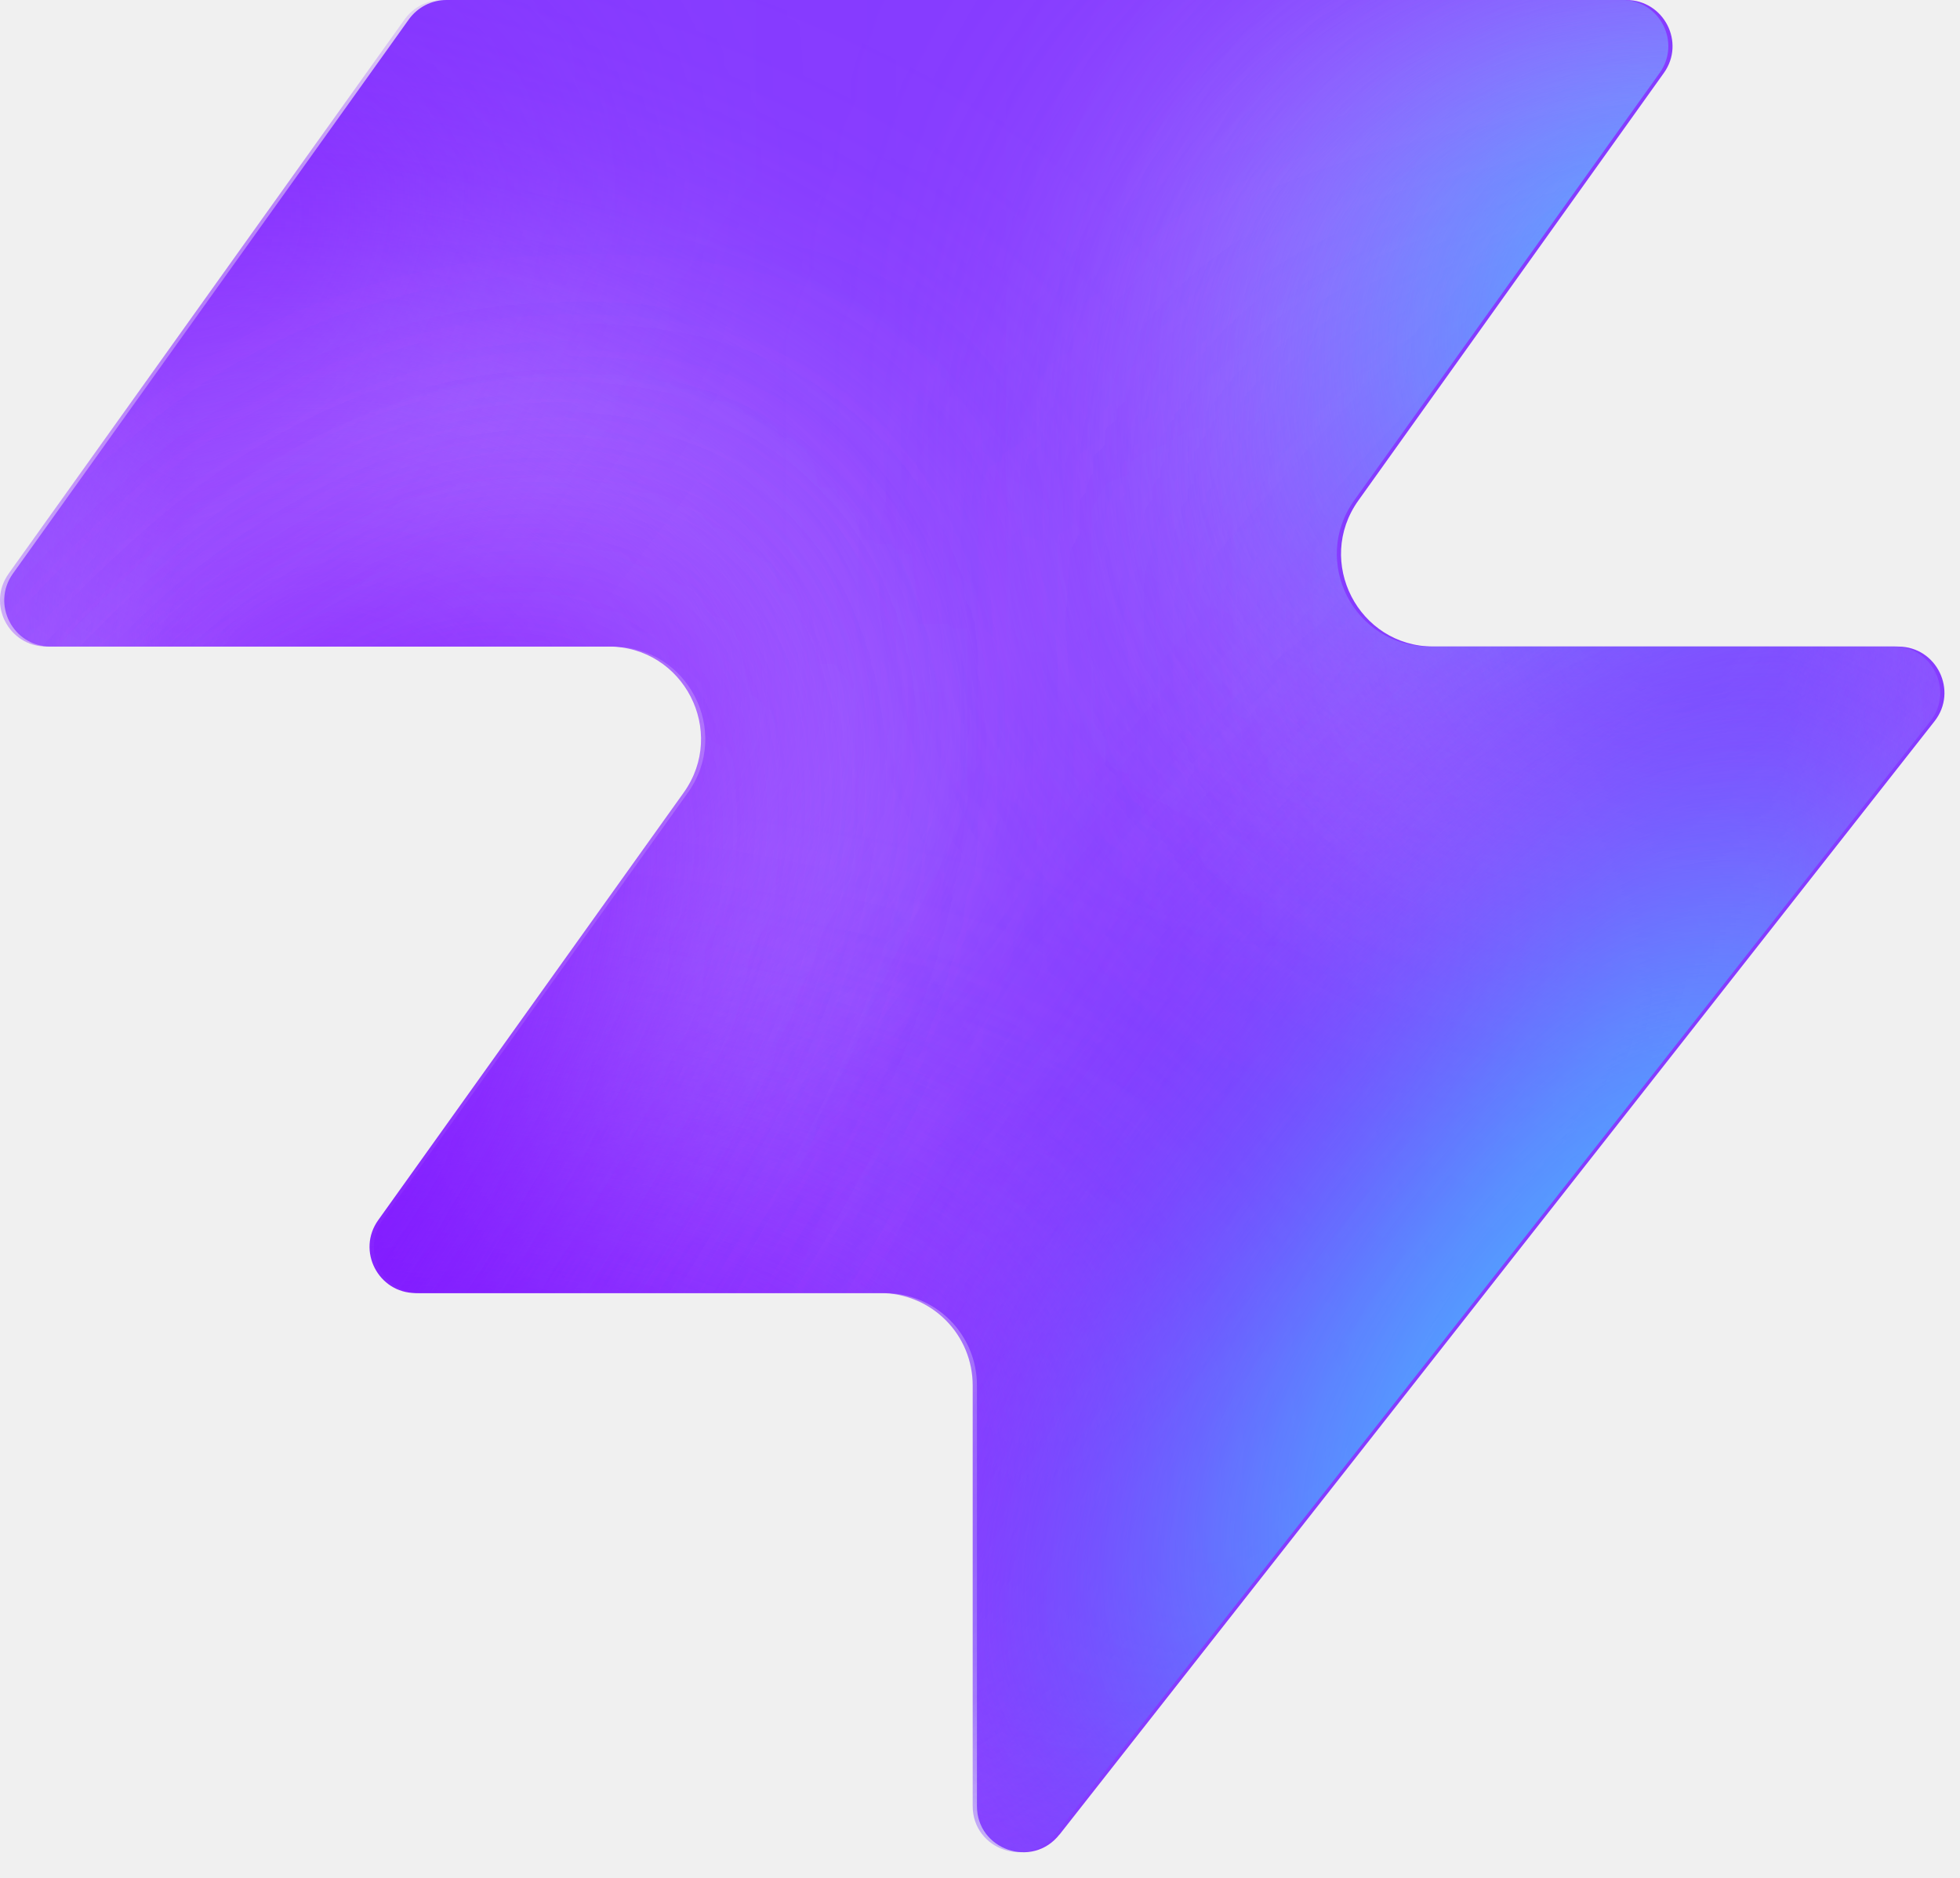
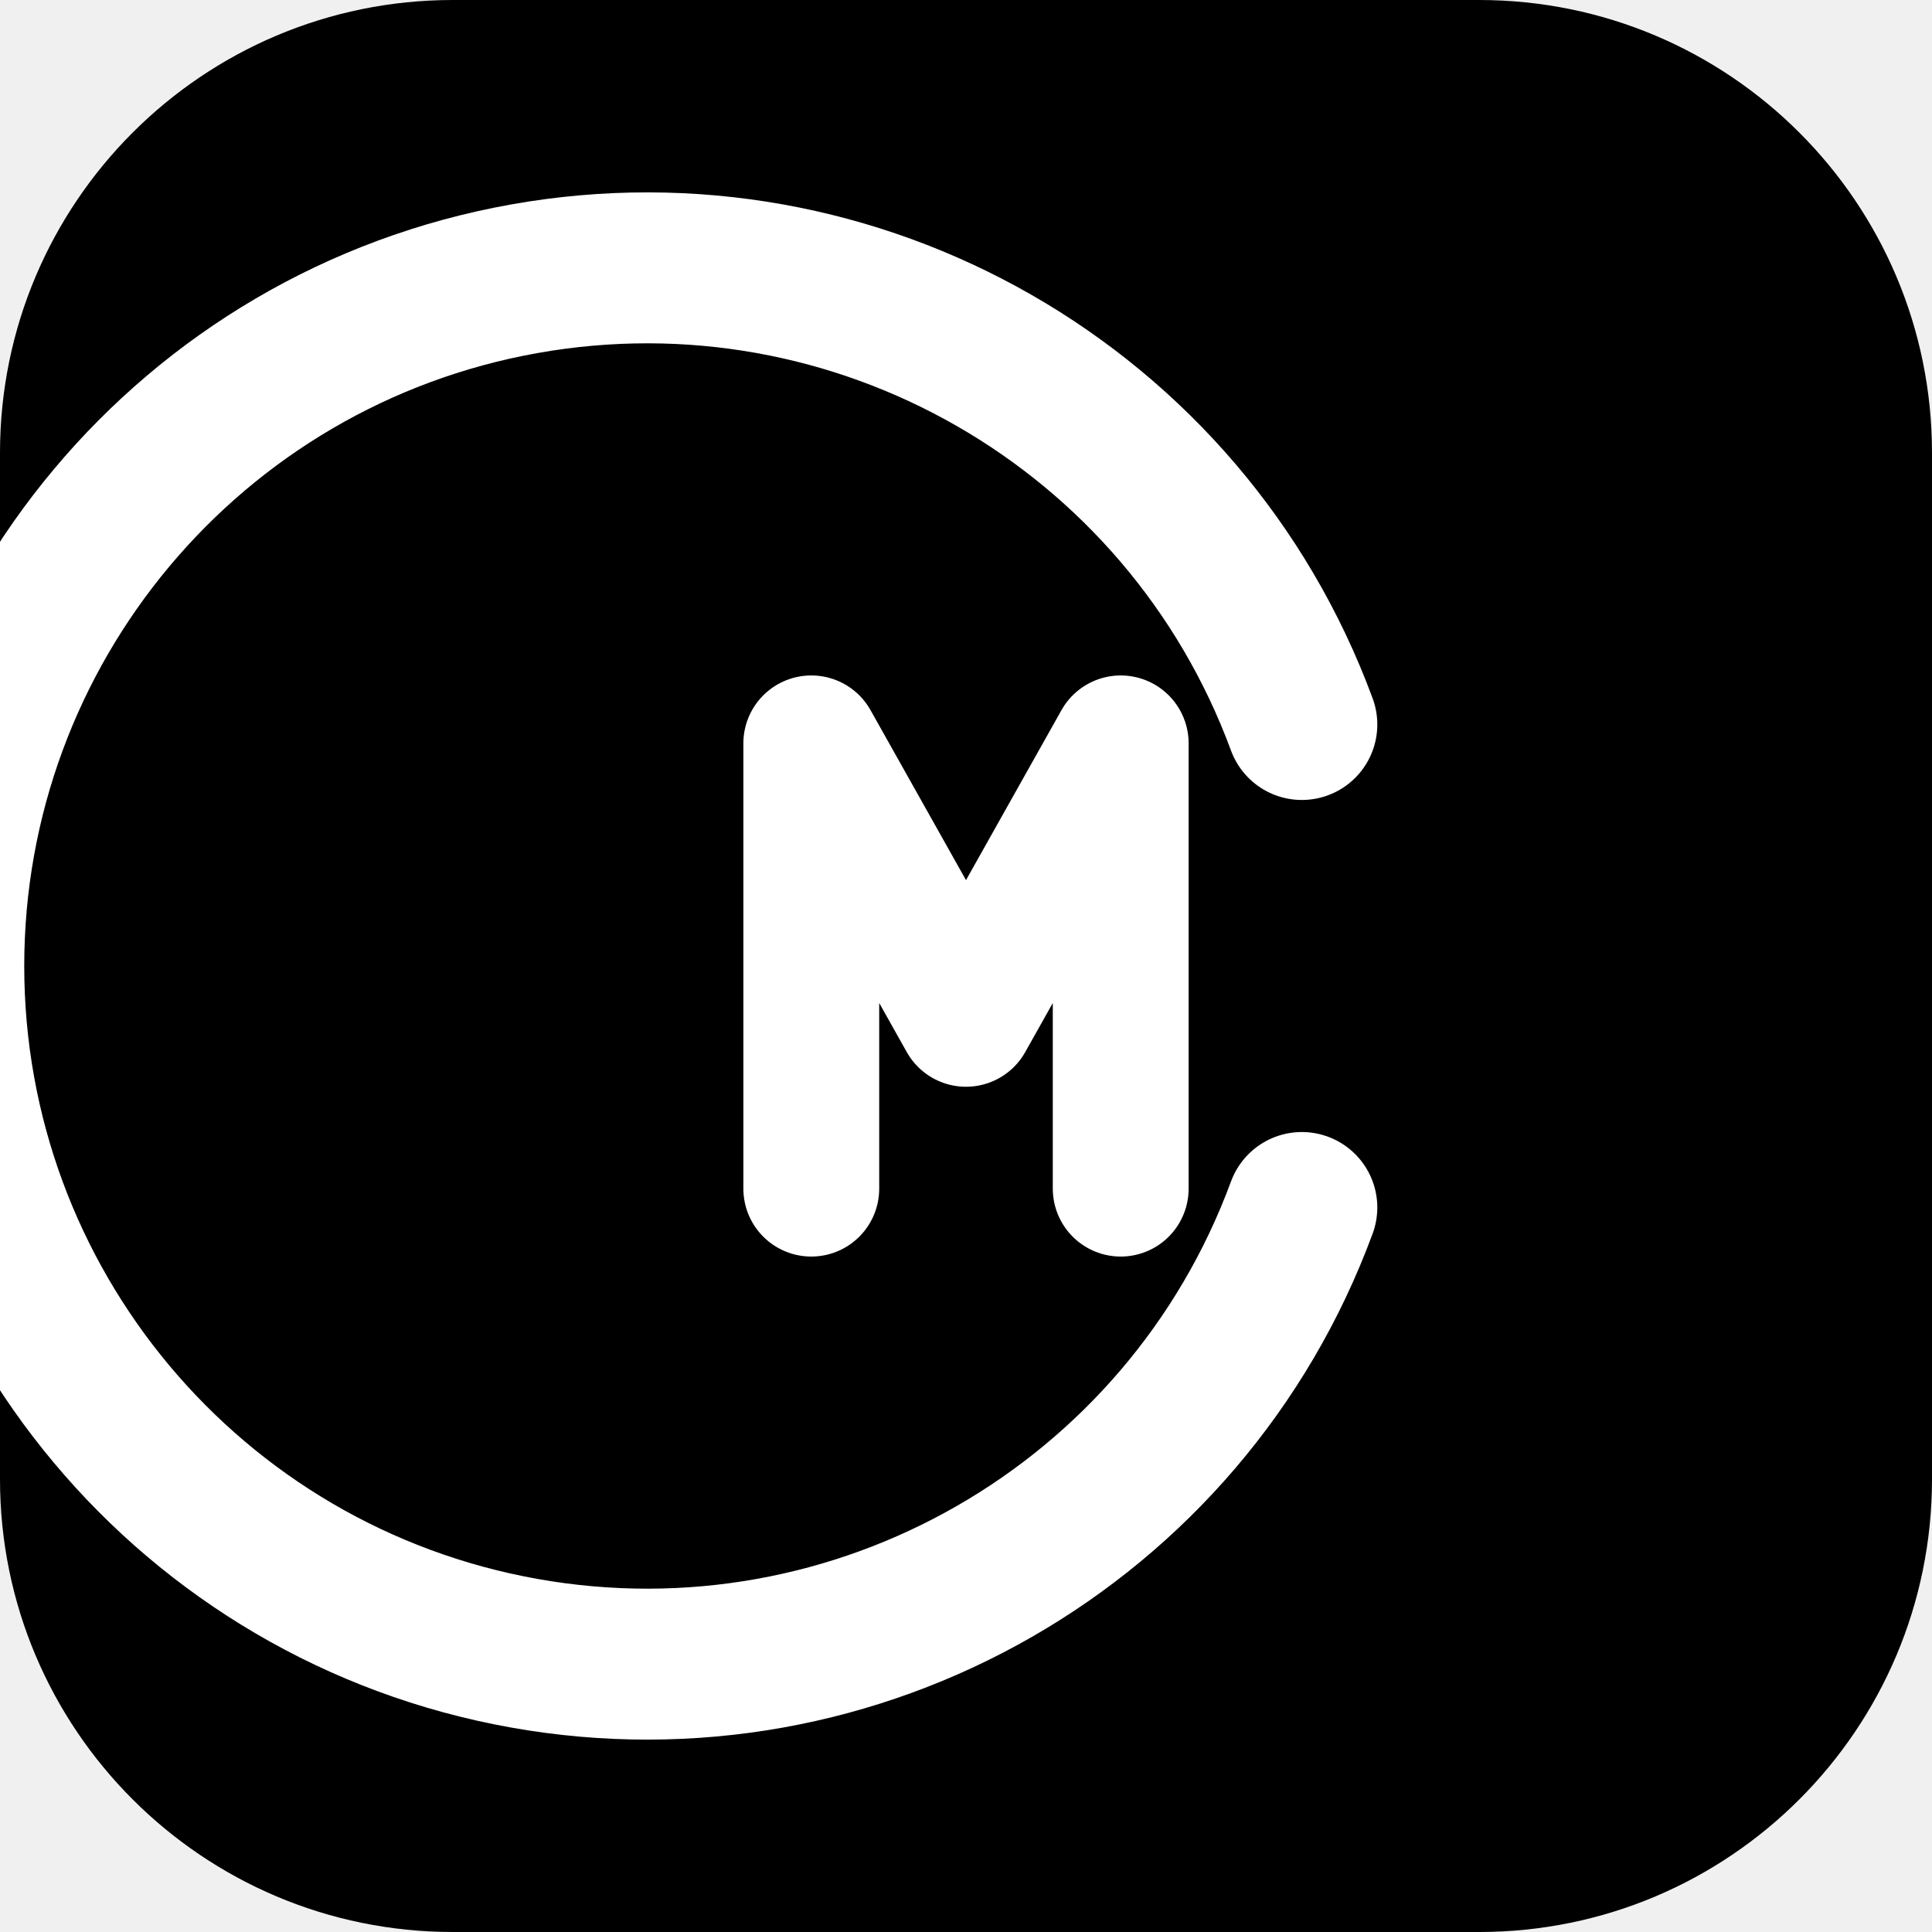
- <svg xmlns="http://www.w3.org/2000/svg" width="48" height="46" fill="none" viewBox="0 0 48 46">
-   <path fill="#863bff" d="M25.946 44.938c-.664.845-2.021.375-2.021-.698V33.937a2.26 2.26 0 0 0-2.262-2.262H10.287c-.92 0-1.456-1.04-.92-1.788l7.48-10.471c1.07-1.497 0-3.578-1.842-3.578H1.237c-.92 0-1.456-1.04-.92-1.788L10.013.474c.214-.297.556-.474.92-.474h28.894c.92 0 1.456 1.04.92 1.788l-7.48 10.471c-1.07 1.498 0 3.579 1.842 3.579h11.377c.943 0 1.473 1.088.89 1.83L25.947 44.94z" style="fill:#863bff;fill:color(display-p3 .525 .23 1);fill-opacity:1" />
-   <mask id="a" width="48" height="46" x="0" y="0" maskUnits="userSpaceOnUse" style="mask-type:alpha">
-     <path fill="#000" d="M25.842 44.938c-.664.844-2.021.375-2.021-.698V33.937a2.26 2.26 0 0 0-2.262-2.262H10.183c-.92 0-1.456-1.04-.92-1.788l7.48-10.471c1.07-1.498 0-3.579-1.842-3.579H1.133c-.92 0-1.456-1.04-.92-1.787L9.91.473c.214-.297.556-.474.92-.474h28.894c.92 0 1.456 1.04.92 1.788l-7.48 10.471c-1.07 1.498 0 3.578 1.842 3.578h11.377c.943 0 1.473 1.088.89 1.832L25.843 44.94z" style="fill:#000;fill-opacity:1" />
-   </mask>
-   <g mask="url(#a)">
-     <g filter="url(#b)">
-       <ellipse cx="5.508" cy="14.704" fill="#ede6ff" rx="5.508" ry="14.704" style="fill:#ede6ff;fill:color(display-p3 .927 .903 1);fill-opacity:1" transform="matrix(.00324 1 1 -.00324 -4.47 31.516)" />
-     </g>
-     <g filter="url(#c)">
-       <ellipse cx="10.399" cy="29.851" fill="#ede6ff" rx="10.399" ry="29.851" style="fill:#ede6ff;fill:color(display-p3 .927 .903 1);fill-opacity:1" transform="matrix(.00324 1 1 -.00324 -39.328 7.883)" />
-     </g>
-     <g filter="url(#d)">
-       <ellipse cx="5.508" cy="30.487" fill="#7e14ff" rx="5.508" ry="30.487" style="fill:#7e14ff;fill:color(display-p3 .492 .077 1);fill-opacity:1" transform="rotate(89.814 -25.913 -14.639)scale(1 -1)" />
-     </g>
-     <g filter="url(#e)">
-       <ellipse cx="5.508" cy="30.599" fill="#7e14ff" rx="5.508" ry="30.599" style="fill:#7e14ff;fill:color(display-p3 .492 .077 1);fill-opacity:1" transform="rotate(89.814 -32.644 -3.334)scale(1 -1)" />
-     </g>
-     <g filter="url(#f)">
-       <ellipse cx="5.508" cy="30.599" fill="#7e14ff" rx="5.508" ry="30.599" style="fill:#7e14ff;fill:color(display-p3 .492 .077 1);fill-opacity:1" transform="matrix(.00324 1 1 -.00324 -34.34 30.47)" />
-     </g>
-     <g filter="url(#g)">
-       <ellipse cx="14.072" cy="22.078" fill="#ede6ff" rx="14.072" ry="22.078" style="fill:#ede6ff;fill:color(display-p3 .927 .903 1);fill-opacity:1" transform="rotate(93.35 24.506 48.493)scale(-1 1)" />
-     </g>
-     <g filter="url(#h)">
-       <ellipse cx="3.47" cy="21.501" fill="#7e14ff" rx="3.47" ry="21.501" style="fill:#7e14ff;fill:color(display-p3 .492 .077 1);fill-opacity:1" transform="rotate(89.009 28.708 47.59)scale(-1 1)" />
-     </g>
-     <g filter="url(#i)">
-       <ellipse cx="3.47" cy="21.501" fill="#7e14ff" rx="3.47" ry="21.501" style="fill:#7e14ff;fill:color(display-p3 .492 .077 1);fill-opacity:1" transform="rotate(89.009 28.708 47.59)scale(-1 1)" />
-     </g>
-     <g filter="url(#j)">
-       <ellipse cx=".387" cy="8.972" fill="#7e14ff" rx="4.407" ry="29.108" style="fill:#7e14ff;fill:color(display-p3 .492 .077 1);fill-opacity:1" transform="rotate(39.51 .387 8.972)" />
-     </g>
-     <g filter="url(#k)">
-       <ellipse cx="47.523" cy="-6.092" fill="#7e14ff" rx="4.407" ry="29.108" style="fill:#7e14ff;fill:color(display-p3 .492 .077 1);fill-opacity:1" transform="rotate(37.892 47.523 -6.092)" />
-     </g>
-     <g filter="url(#l)">
-       <ellipse cx="41.412" cy="6.333" fill="#47bfff" rx="5.971" ry="9.665" style="fill:#47bfff;fill:color(display-p3 .28 .748 1);fill-opacity:1" transform="rotate(37.892 41.412 6.333)" />
-     </g>
-     <g filter="url(#m)">
-       <ellipse cx="-1.879" cy="38.332" fill="#7e14ff" rx="4.407" ry="29.108" style="fill:#7e14ff;fill:color(display-p3 .492 .077 1);fill-opacity:1" transform="rotate(37.892 -1.88 38.332)" />
-     </g>
-     <g filter="url(#n)">
-       <ellipse cx="-1.879" cy="38.332" fill="#7e14ff" rx="4.407" ry="29.108" style="fill:#7e14ff;fill:color(display-p3 .492 .077 1);fill-opacity:1" transform="rotate(37.892 -1.88 38.332)" />
-     </g>
-     <g filter="url(#o)">
-       <ellipse cx="35.651" cy="29.907" fill="#7e14ff" rx="4.407" ry="29.108" style="fill:#7e14ff;fill:color(display-p3 .492 .077 1);fill-opacity:1" transform="rotate(37.892 35.651 29.907)" />
-     </g>
-     <g filter="url(#p)">
-       <ellipse cx="38.418" cy="32.4" fill="#47bfff" rx="5.971" ry="15.297" style="fill:#47bfff;fill:color(display-p3 .28 .748 1);fill-opacity:1" transform="rotate(37.892 38.418 32.4)" />
-     </g>
-   </g>
-   <defs>
-     <filter id="b" width="60.045" height="41.654" x="-19.77" y="16.149" color-interpolation-filters="sRGB" filterUnits="userSpaceOnUse">
-       <feFlood flood-opacity="0" result="BackgroundImageFix" />
-       <feBlend in="SourceGraphic" in2="BackgroundImageFix" result="shape" />
-       <feGaussianBlur result="effect1_foregroundBlur_2002_17158" stdDeviation="7.659" />
-     </filter>
-     <filter id="c" width="90.34" height="51.437" x="-54.613" y="-7.533" color-interpolation-filters="sRGB" filterUnits="userSpaceOnUse">
-       <feFlood flood-opacity="0" result="BackgroundImageFix" />
-       <feBlend in="SourceGraphic" in2="BackgroundImageFix" result="shape" />
-       <feGaussianBlur result="effect1_foregroundBlur_2002_17158" stdDeviation="7.659" />
-     </filter>
-     <filter id="d" width="79.355" height="29.4" x="-49.64" y="2.03" color-interpolation-filters="sRGB" filterUnits="userSpaceOnUse">
-       <feFlood flood-opacity="0" result="BackgroundImageFix" />
-       <feBlend in="SourceGraphic" in2="BackgroundImageFix" result="shape" />
-       <feGaussianBlur result="effect1_foregroundBlur_2002_17158" stdDeviation="4.596" />
-     </filter>
-     <filter id="e" width="79.579" height="29.4" x="-45.045" y="20.029" color-interpolation-filters="sRGB" filterUnits="userSpaceOnUse">
-       <feFlood flood-opacity="0" result="BackgroundImageFix" />
-       <feBlend in="SourceGraphic" in2="BackgroundImageFix" result="shape" />
-       <feGaussianBlur result="effect1_foregroundBlur_2002_17158" stdDeviation="4.596" />
-     </filter>
-     <filter id="f" width="79.579" height="29.4" x="-43.513" y="21.178" color-interpolation-filters="sRGB" filterUnits="userSpaceOnUse">
-       <feFlood flood-opacity="0" result="BackgroundImageFix" />
-       <feBlend in="SourceGraphic" in2="BackgroundImageFix" result="shape" />
-       <feGaussianBlur result="effect1_foregroundBlur_2002_17158" stdDeviation="4.596" />
-     </filter>
-     <filter id="g" width="74.749" height="58.852" x="15.756" y="-17.901" color-interpolation-filters="sRGB" filterUnits="userSpaceOnUse">
-       <feFlood flood-opacity="0" result="BackgroundImageFix" />
-       <feBlend in="SourceGraphic" in2="BackgroundImageFix" result="shape" />
-       <feGaussianBlur result="effect1_foregroundBlur_2002_17158" stdDeviation="7.659" />
-     </filter>
-     <filter id="h" width="61.377" height="25.362" x="23.548" y="2.284" color-interpolation-filters="sRGB" filterUnits="userSpaceOnUse">
-       <feFlood flood-opacity="0" result="BackgroundImageFix" />
-       <feBlend in="SourceGraphic" in2="BackgroundImageFix" result="shape" />
-       <feGaussianBlur result="effect1_foregroundBlur_2002_17158" stdDeviation="4.596" />
-     </filter>
-     <filter id="i" width="61.377" height="25.362" x="23.548" y="2.284" color-interpolation-filters="sRGB" filterUnits="userSpaceOnUse">
-       <feFlood flood-opacity="0" result="BackgroundImageFix" />
-       <feBlend in="SourceGraphic" in2="BackgroundImageFix" result="shape" />
-       <feGaussianBlur result="effect1_foregroundBlur_2002_17158" stdDeviation="4.596" />
-     </filter>
-     <filter id="j" width="56.045" height="63.649" x="-27.636" y="-22.853" color-interpolation-filters="sRGB" filterUnits="userSpaceOnUse">
-       <feFlood flood-opacity="0" result="BackgroundImageFix" />
-       <feBlend in="SourceGraphic" in2="BackgroundImageFix" result="shape" />
-       <feGaussianBlur result="effect1_foregroundBlur_2002_17158" stdDeviation="4.596" />
-     </filter>
-     <filter id="k" width="54.814" height="64.646" x="20.116" y="-38.415" color-interpolation-filters="sRGB" filterUnits="userSpaceOnUse">
-       <feFlood flood-opacity="0" result="BackgroundImageFix" />
-       <feBlend in="SourceGraphic" in2="BackgroundImageFix" result="shape" />
-       <feGaussianBlur result="effect1_foregroundBlur_2002_17158" stdDeviation="4.596" />
-     </filter>
-     <filter id="l" width="33.541" height="35.313" x="24.641" y="-11.323" color-interpolation-filters="sRGB" filterUnits="userSpaceOnUse">
-       <feFlood flood-opacity="0" result="BackgroundImageFix" />
-       <feBlend in="SourceGraphic" in2="BackgroundImageFix" result="shape" />
-       <feGaussianBlur result="effect1_foregroundBlur_2002_17158" stdDeviation="4.596" />
-     </filter>
-     <filter id="m" width="54.814" height="64.646" x="-29.286" y="6.009" color-interpolation-filters="sRGB" filterUnits="userSpaceOnUse">
-       <feFlood flood-opacity="0" result="BackgroundImageFix" />
-       <feBlend in="SourceGraphic" in2="BackgroundImageFix" result="shape" />
-       <feGaussianBlur result="effect1_foregroundBlur_2002_17158" stdDeviation="4.596" />
-     </filter>
-     <filter id="n" width="54.814" height="64.646" x="-29.286" y="6.009" color-interpolation-filters="sRGB" filterUnits="userSpaceOnUse">
-       <feFlood flood-opacity="0" result="BackgroundImageFix" />
-       <feBlend in="SourceGraphic" in2="BackgroundImageFix" result="shape" />
-       <feGaussianBlur result="effect1_foregroundBlur_2002_17158" stdDeviation="4.596" />
-     </filter>
-     <filter id="o" width="54.814" height="64.646" x="8.244" y="-2.416" color-interpolation-filters="sRGB" filterUnits="userSpaceOnUse">
-       <feFlood flood-opacity="0" result="BackgroundImageFix" />
-       <feBlend in="SourceGraphic" in2="BackgroundImageFix" result="shape" />
-       <feGaussianBlur result="effect1_foregroundBlur_2002_17158" stdDeviation="4.596" />
-     </filter>
-     <filter id="p" width="39.409" height="43.623" x="18.713" y="10.588" color-interpolation-filters="sRGB" filterUnits="userSpaceOnUse">
-       <feFlood flood-opacity="0" result="BackgroundImageFix" />
-       <feBlend in="SourceGraphic" in2="BackgroundImageFix" result="shape" />
-       <feGaussianBlur result="effect1_foregroundBlur_2002_17158" stdDeviation="4.596" />
-     </filter>
-   </defs>
+ <svg xmlns="http://www.w3.org/2000/svg" viewBox="0 0 512 512" width="100%" height="100%">
+   <rect width="512" height="512" rx="120" fill="#000000" />
+   <path d="M 345 320 A 185 185 0 1 1 345 192" fill="none" stroke="#FFFFFF" stroke-width="40" stroke-linecap="round" />
+   <path d="M 215 315 V 197 L 256 270 L 297 197 V 315" fill="none" stroke="#FFFFFF" stroke-width="36" stroke-linecap="round" stroke-linejoin="round" />
</svg>
